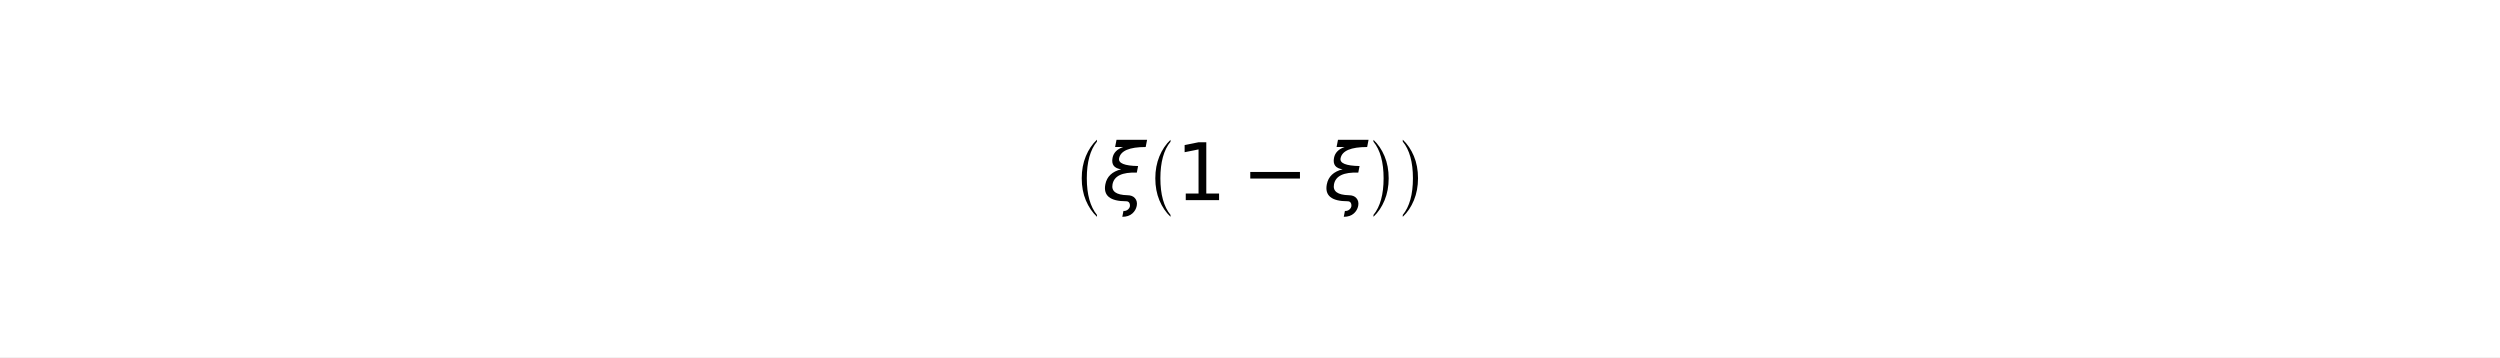
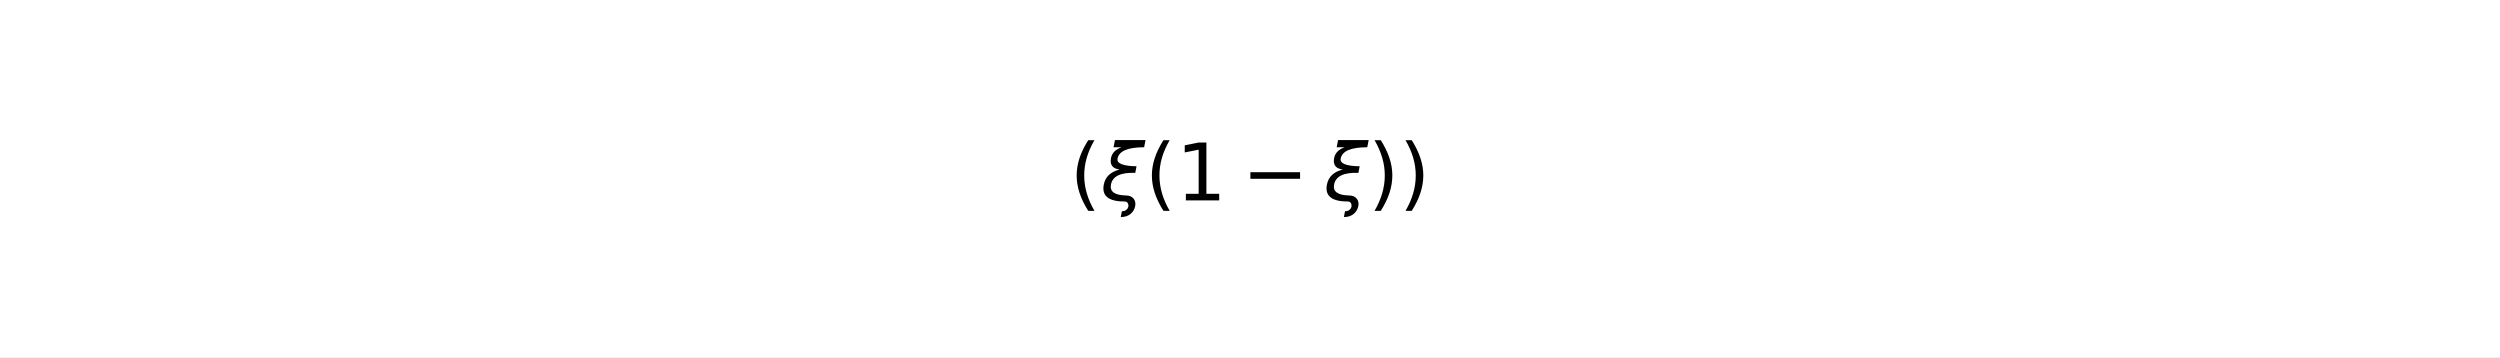
<svg xmlns="http://www.w3.org/2000/svg" xmlns:xlink="http://www.w3.org/1999/xlink" height="54pt" version="1.1" viewBox="0 0 378 54" width="378pt">
  <defs>
    <style type="text/css">
*{stroke-linecap:butt;stroke-linejoin:round;}
  </style>
  </defs>
  <g id="figure_1">
    <g id="patch_1">
      <path d="M 0 54  L 378 54  L 378 0  L 0 0  z " style="fill:#ffffff;" />
    </g>
    <g id="text_1">
      <defs>
-         <path d="M 38.203 -13.406  L 38.203 -16.406  Q 27 -5.797 20.453 9.844  Q 13.906 25.5 13.906 45.094  Q 13.906 64.406 20.453 80.25  Q 27 96.094 38.203 106.594  L 38.203 103.594  Q 22 83.797 22 45.094  Q 22 6.406 38.203 -13.406  " id="STIXSizeOneSym-Regular-28" />
+         <path d="M 31 75.875  Q 24.469 64.656 21.281 53.656  Q 18.109 42.672 18.109 31.391  Q 18.109 20.125 21.312 9.062  Q 24.516 -2 31 -13.188  L 23.188 -13.188  Q 15.875 -1.703 12.234 9.375  Q 8.594 20.453 8.594 31.391  Q 8.594 42.281 12.203 53.312  Q 15.828 64.359 23.188 75.875  z " id="DejaVuSans-28" />
        <path d="M 31.5 6.203  Q 37.938 6.156 41.062 2.484  Q 44.438 -1.375 43.312 -7.234  Q 42.188 -12.844 37.844 -16.75  Q 33.109 -21 25.141 -21  Q 25.875 -17.328 26.562 -13.625  Q 29.891 -13.875 32.375 -11.719  Q 34.281 -10.016 34.625 -8.203  Q 35.109 -5.609 33.984 -3.469  Q 32.812 -1.422 30.031 -1.422  Q -0.391 -1.422 3.766 19.922  Q 6.594 34.578 23.688 38.875  Q 10.359 40.625 12.844 53.328  Q 14.703 62.938 26.219 66.938  L 16.062 66.938  L 17.828 75.984  L 56.344 75.984  L 54.594 66.938  Q 23.875 66.938 21.094 52.734  Q 19.281 43.406 45.016 42.969  L 43.406 34.672  Q 15.766 35.75 12.797 19.922  Q 10.297 6.688 31.5 6.203  " id="DejaVuSans-Oblique-3be" />
+         <path d="M 12.406 8.297  L 28.516 8.297  L 28.516 63.922  L 10.984 60.406  L 10.984 69.391  L 28.422 72.906  L 38.281 72.906  L 38.281 8.297  L 54.391 8.297  L 54.391 0  L 12.406 0  z " id="DejaVuSans-31" />
        <path d="M 10.594 35.5  L 73.188 35.5  L 73.188 27.203  L 10.594 27.203  z " id="DejaVuSans-2212" />
-         <path d="M 8.594 103.594  L 8.594 106.594  Q 19.797 96 26.344 80.344  Q 32.906 64.703 32.906 45.094  Q 32.906 25.797 26.344 9.938  Q 19.797 -5.906 8.594 -16.406  L 8.594 -13.406  Q 24.797 6.406 24.797 45.094  Q 24.797 83.797 8.594 103.594  " id="STIXSizeOneSym-Regular-29" />
-         <path d="M 12.406 8.297  L 28.516 8.297  L 28.516 63.922  L 10.984 60.406  L 10.984 69.391  L 28.422 72.906  L 38.281 72.906  L 38.281 8.297  L 54.391 8.297  L 54.391 0  L 12.406 0  z " id="DejaVuSans-31" />
+         <path d="M 8.016 75.875  L 15.828 75.875  Q 23.141 64.359 26.781 53.312  Q 30.422 42.281 30.422 31.391  Q 30.422 20.453 26.781 9.375  Q 23.141 -1.703 15.828 -13.188  L 8.016 -13.188  Q 14.5 -2 17.703 9.062  Q 20.906 20.125 20.906 31.391  Q 20.906 42.672 17.703 53.656  Q 14.5 64.656 8.016 75.875  " id="DejaVuSans-29" />
      </defs>
-       <g transform="translate(162.24 30.36)scale(0.12 -0.12)">
-         <use transform="translate(0 -7.21875)scale(0.790015)" xlink:href="#STIXSizeOneSym-Regular-28" />
-         <use transform="translate(36.97198 0.828125)" xlink:href="#DejaVuSans-Oblique-3be" />
-         <use transform="translate(92.7337 -7.21875)scale(0.788491)" xlink:href="#STIXSizeOneSym-Regular-28" />
-         <use transform="translate(129.6472 0.828125)" xlink:href="#DejaVuSans-31" />
-         <use transform="translate(212.7527 0.828125)" xlink:href="#DejaVuSans-2212" />
-         <use transform="translate(316.0242 0.828125)" xlink:href="#DejaVuSans-Oblique-3be" />
-         <use transform="translate(371.7859 -7.21875)scale(0.788491)" xlink:href="#STIXSizeOneSym-Regular-29" />
-         <use transform="translate(408.6994 -7.21875)scale(0.790015)" xlink:href="#STIXSizeOneSym-Regular-29" />
+       <g transform="translate(161.76 30.3)scale(0.12 -0.12)">
+         <use transform="translate(0 0.015625)" xlink:href="#DejaVuSans-28" />
+         <use transform="translate(39.01367 0.015625)" xlink:href="#DejaVuSans-Oblique-3be" />
+         <use transform="translate(94.77539 0.015625)" xlink:href="#DejaVuSans-28" />
+         <use transform="translate(133.7891 0.015625)" xlink:href="#DejaVuSans-31" />
+         <use transform="translate(216.8945 0.015625)" xlink:href="#DejaVuSans-2212" />
+         <use transform="translate(320.166 0.015625)" xlink:href="#DejaVuSans-Oblique-3be" />
+         <use transform="translate(375.9277 0.015625)" xlink:href="#DejaVuSans-29" />
+         <use transform="translate(414.9414 0.015625)" xlink:href="#DejaVuSans-29" />
      </g>
    </g>
  </g>
</svg>
